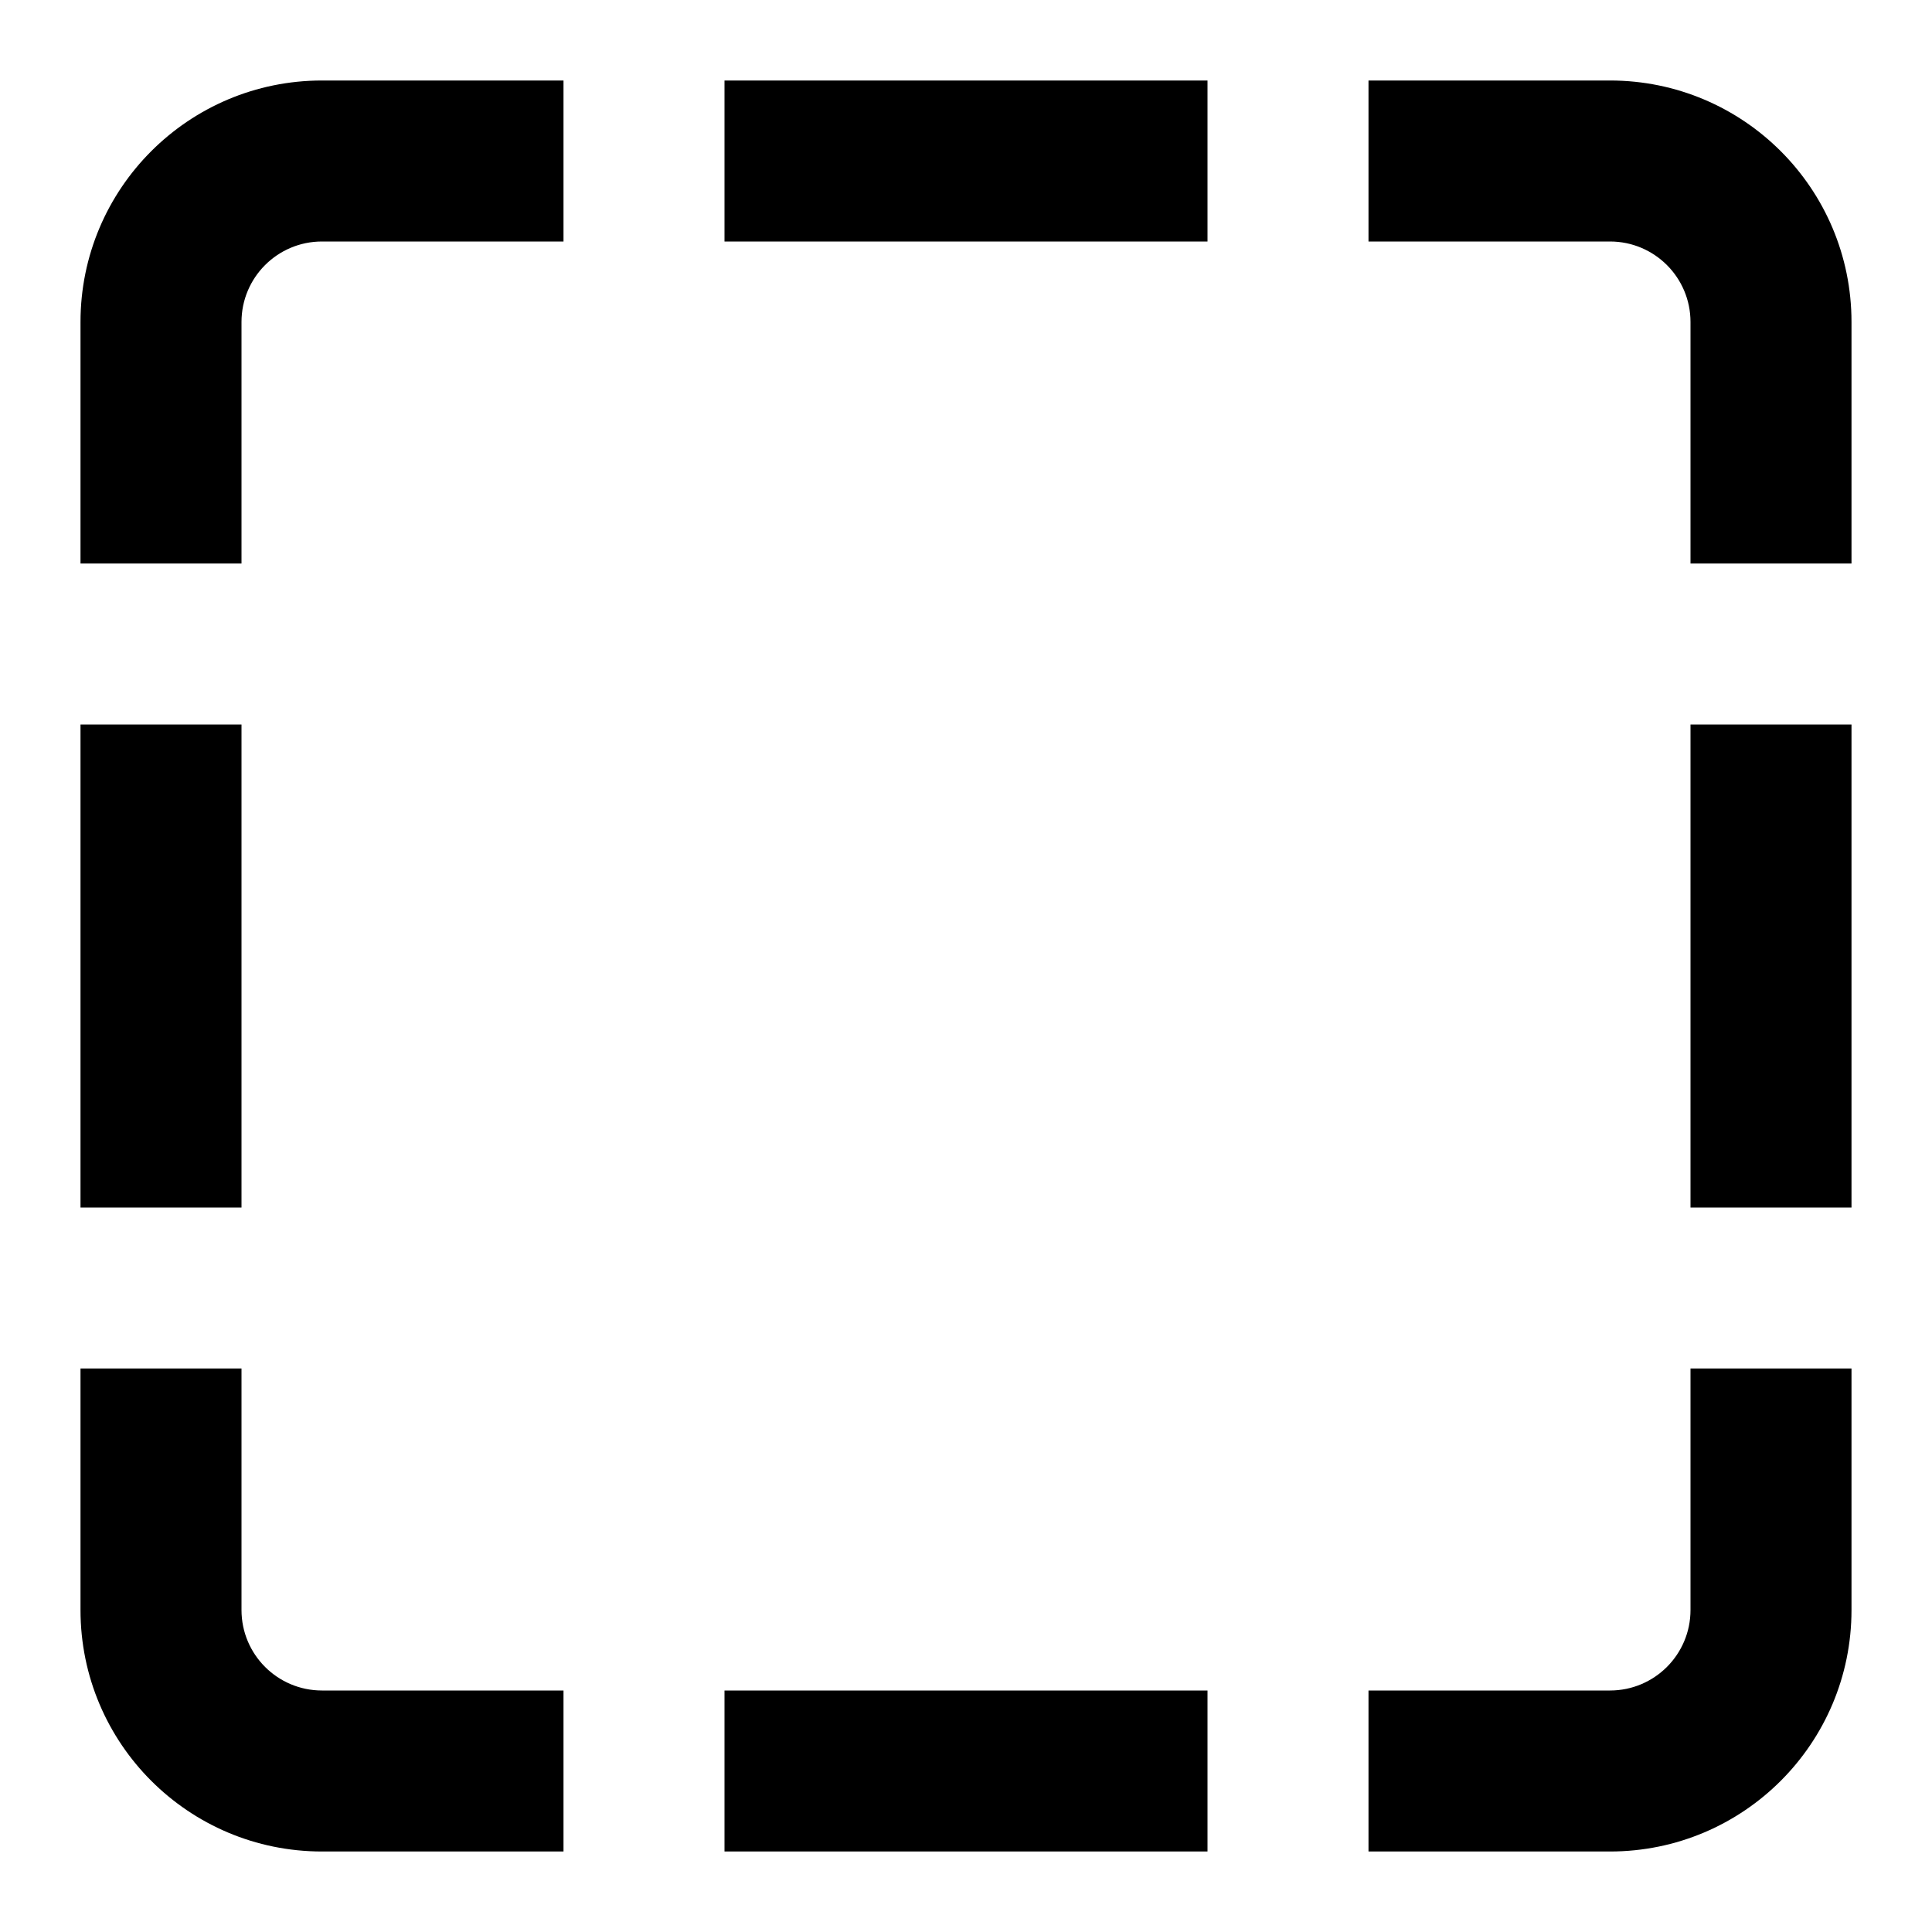
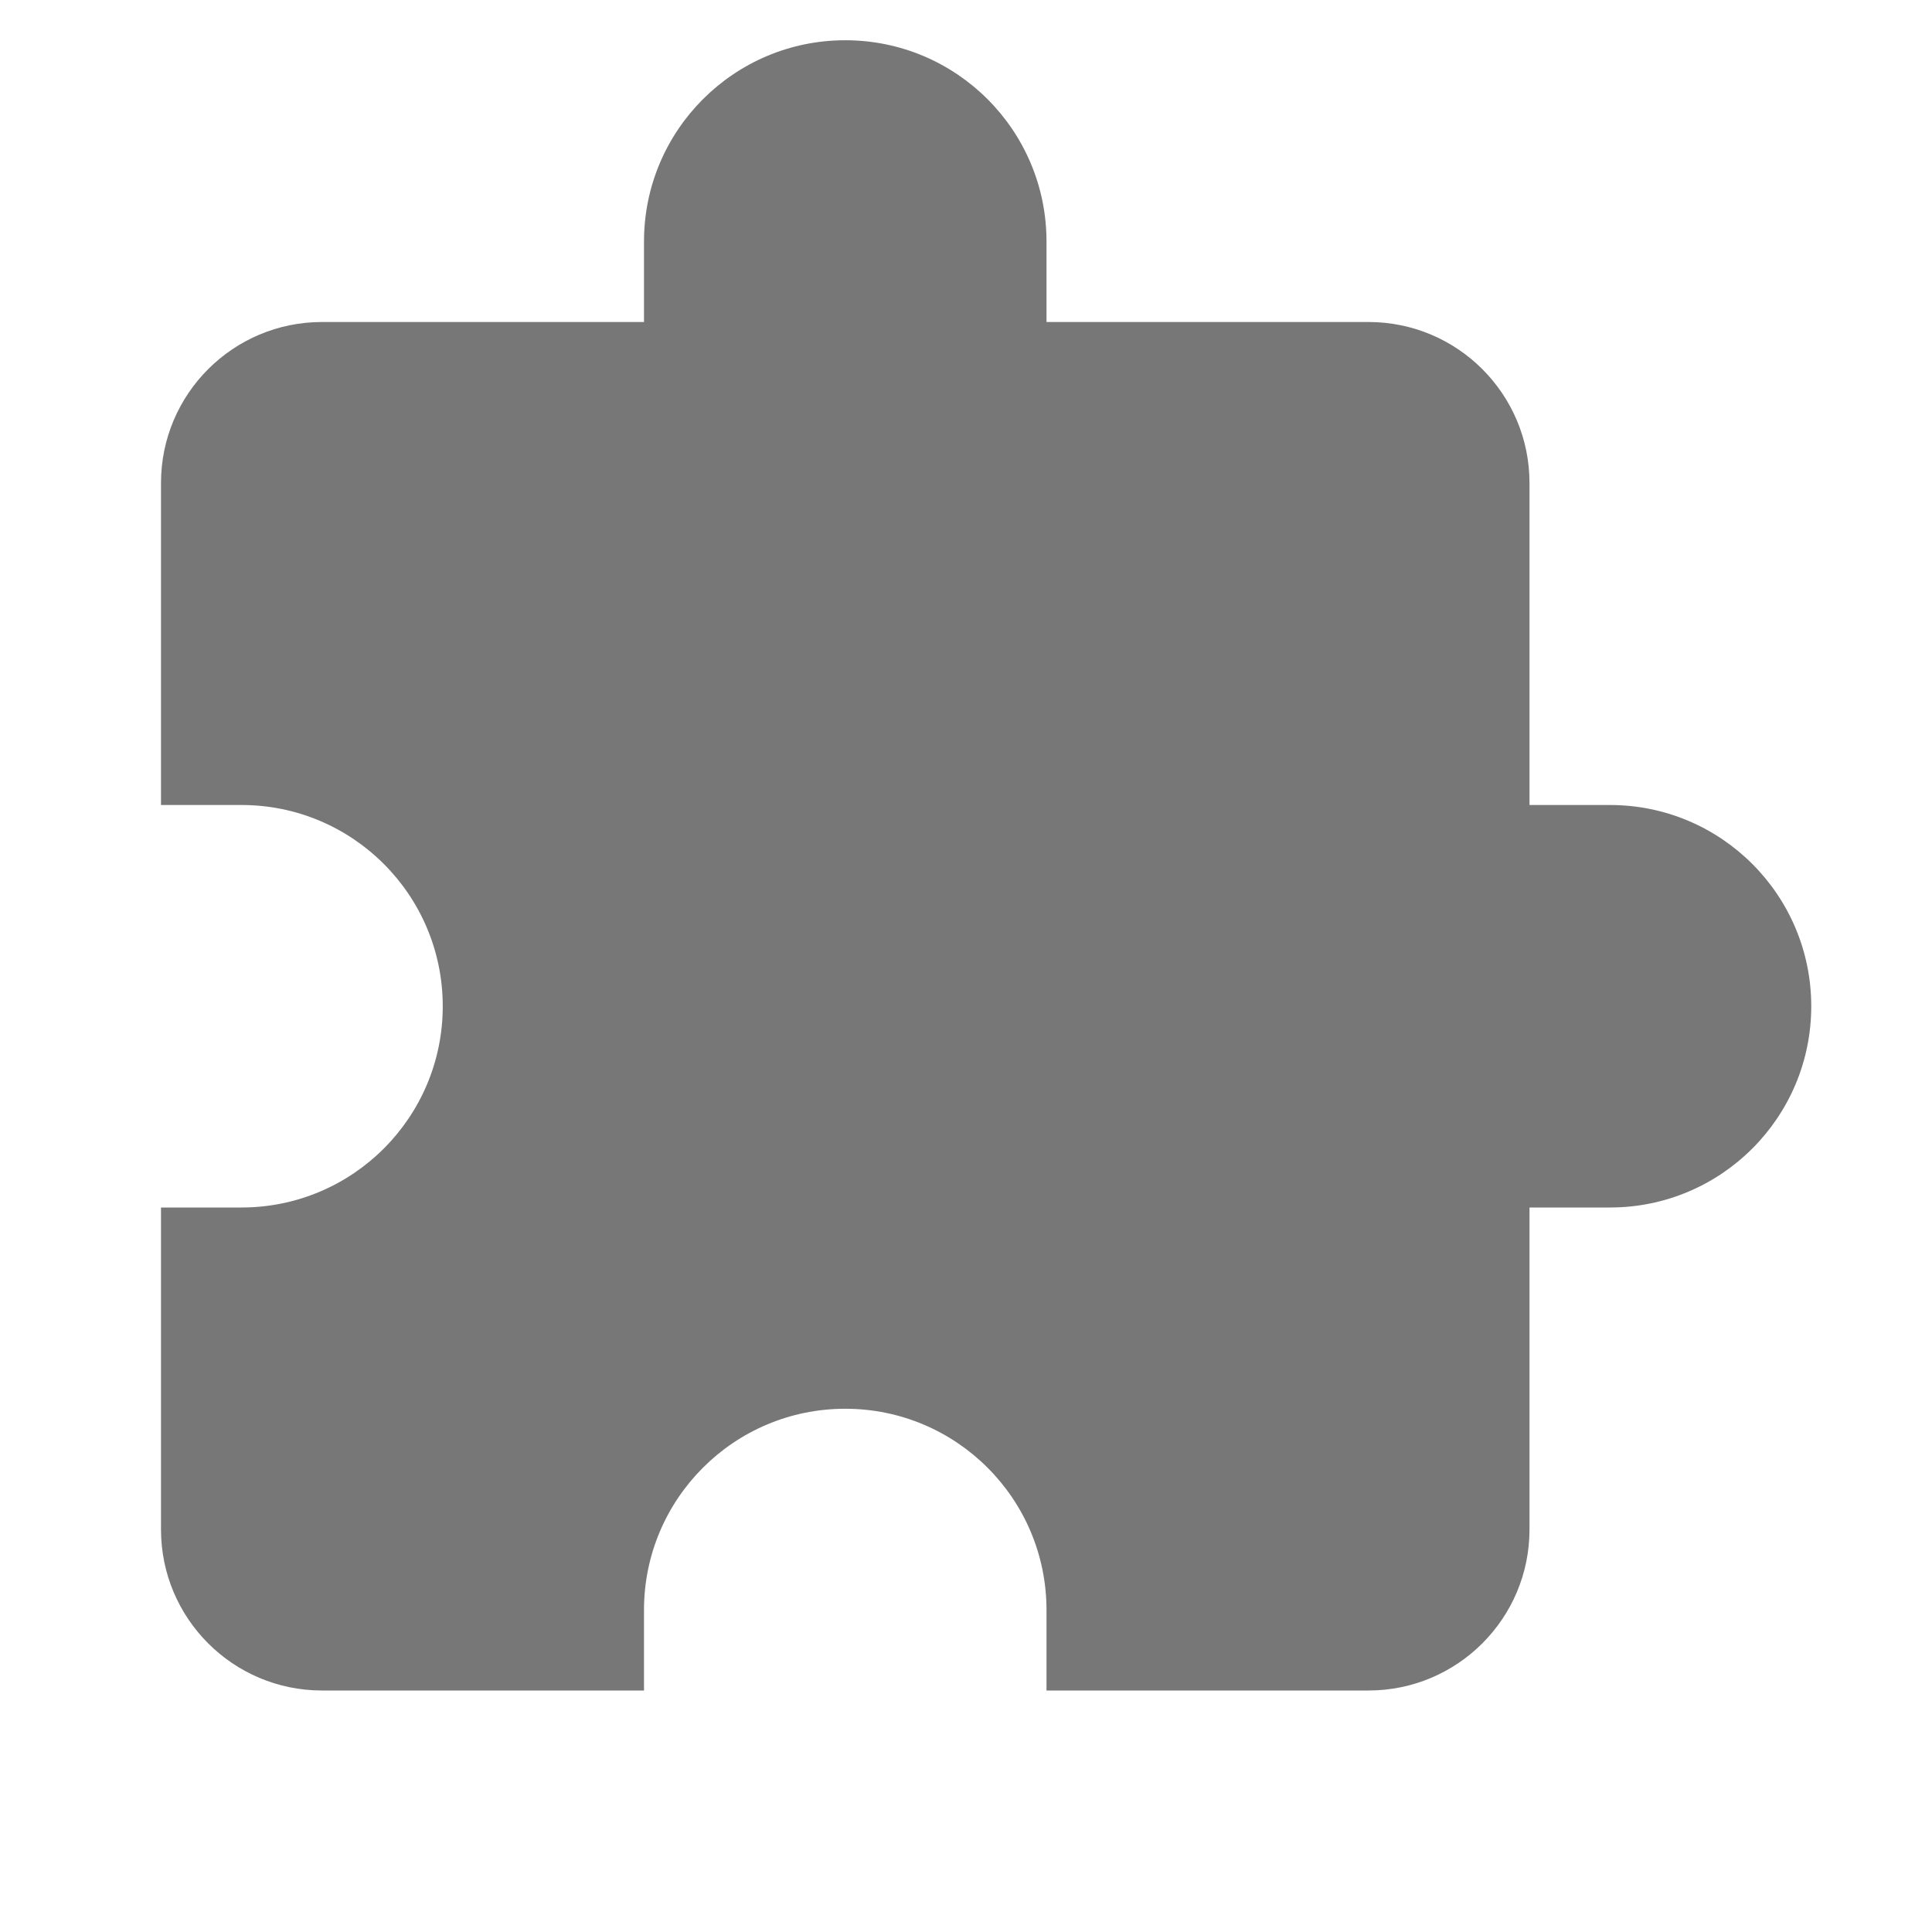
- <svg xmlns="http://www.w3.org/2000/svg" height="96" viewBox="0 0 96 96" width="96">
-   <path d="M12 16c0-2.21 1.79-4 4-4h12V4H16C9.37 4 4 9.37 4 16v12h8V16zM36 4h24v8H36zM4 36h8v24H4zm12 48c-2.21 0-4-1.79-4-4V68H4v12c0 6.63 5.37 12 12 12h12v-8H16zm68-48h8v24h-8zM80 4H68v8h12c2.21 0 4 1.79 4 4v12h8V16c0-6.63-5.37-12-12-12zM36 84h24v8H36zm48-4c0 2.21-1.79 4-4 4H68v8h12c6.63 0 12-5.37 12-12V68h-8v12z" />
+ <svg xmlns="http://www.w3.org/2000/svg" viewBox="0 0 24 24">
+   <path fill="#777" d="M20 10h-1V6a2 2 0 0 0-2-2h-4V3a2.5 2.5 0 0 0-5 0v1H4a2 2 0 0 0-2 2v4h1a2.5 2.5 0 0 1 0 5H2v4a2 2 0 0 0 2 2h4v-1a2.5 2.5 0 0 1 5 0v1h4a2 2 0 0 0 2-2v-4h1a2.5 2.5 0 0 0 0-5Z" />
</svg>
